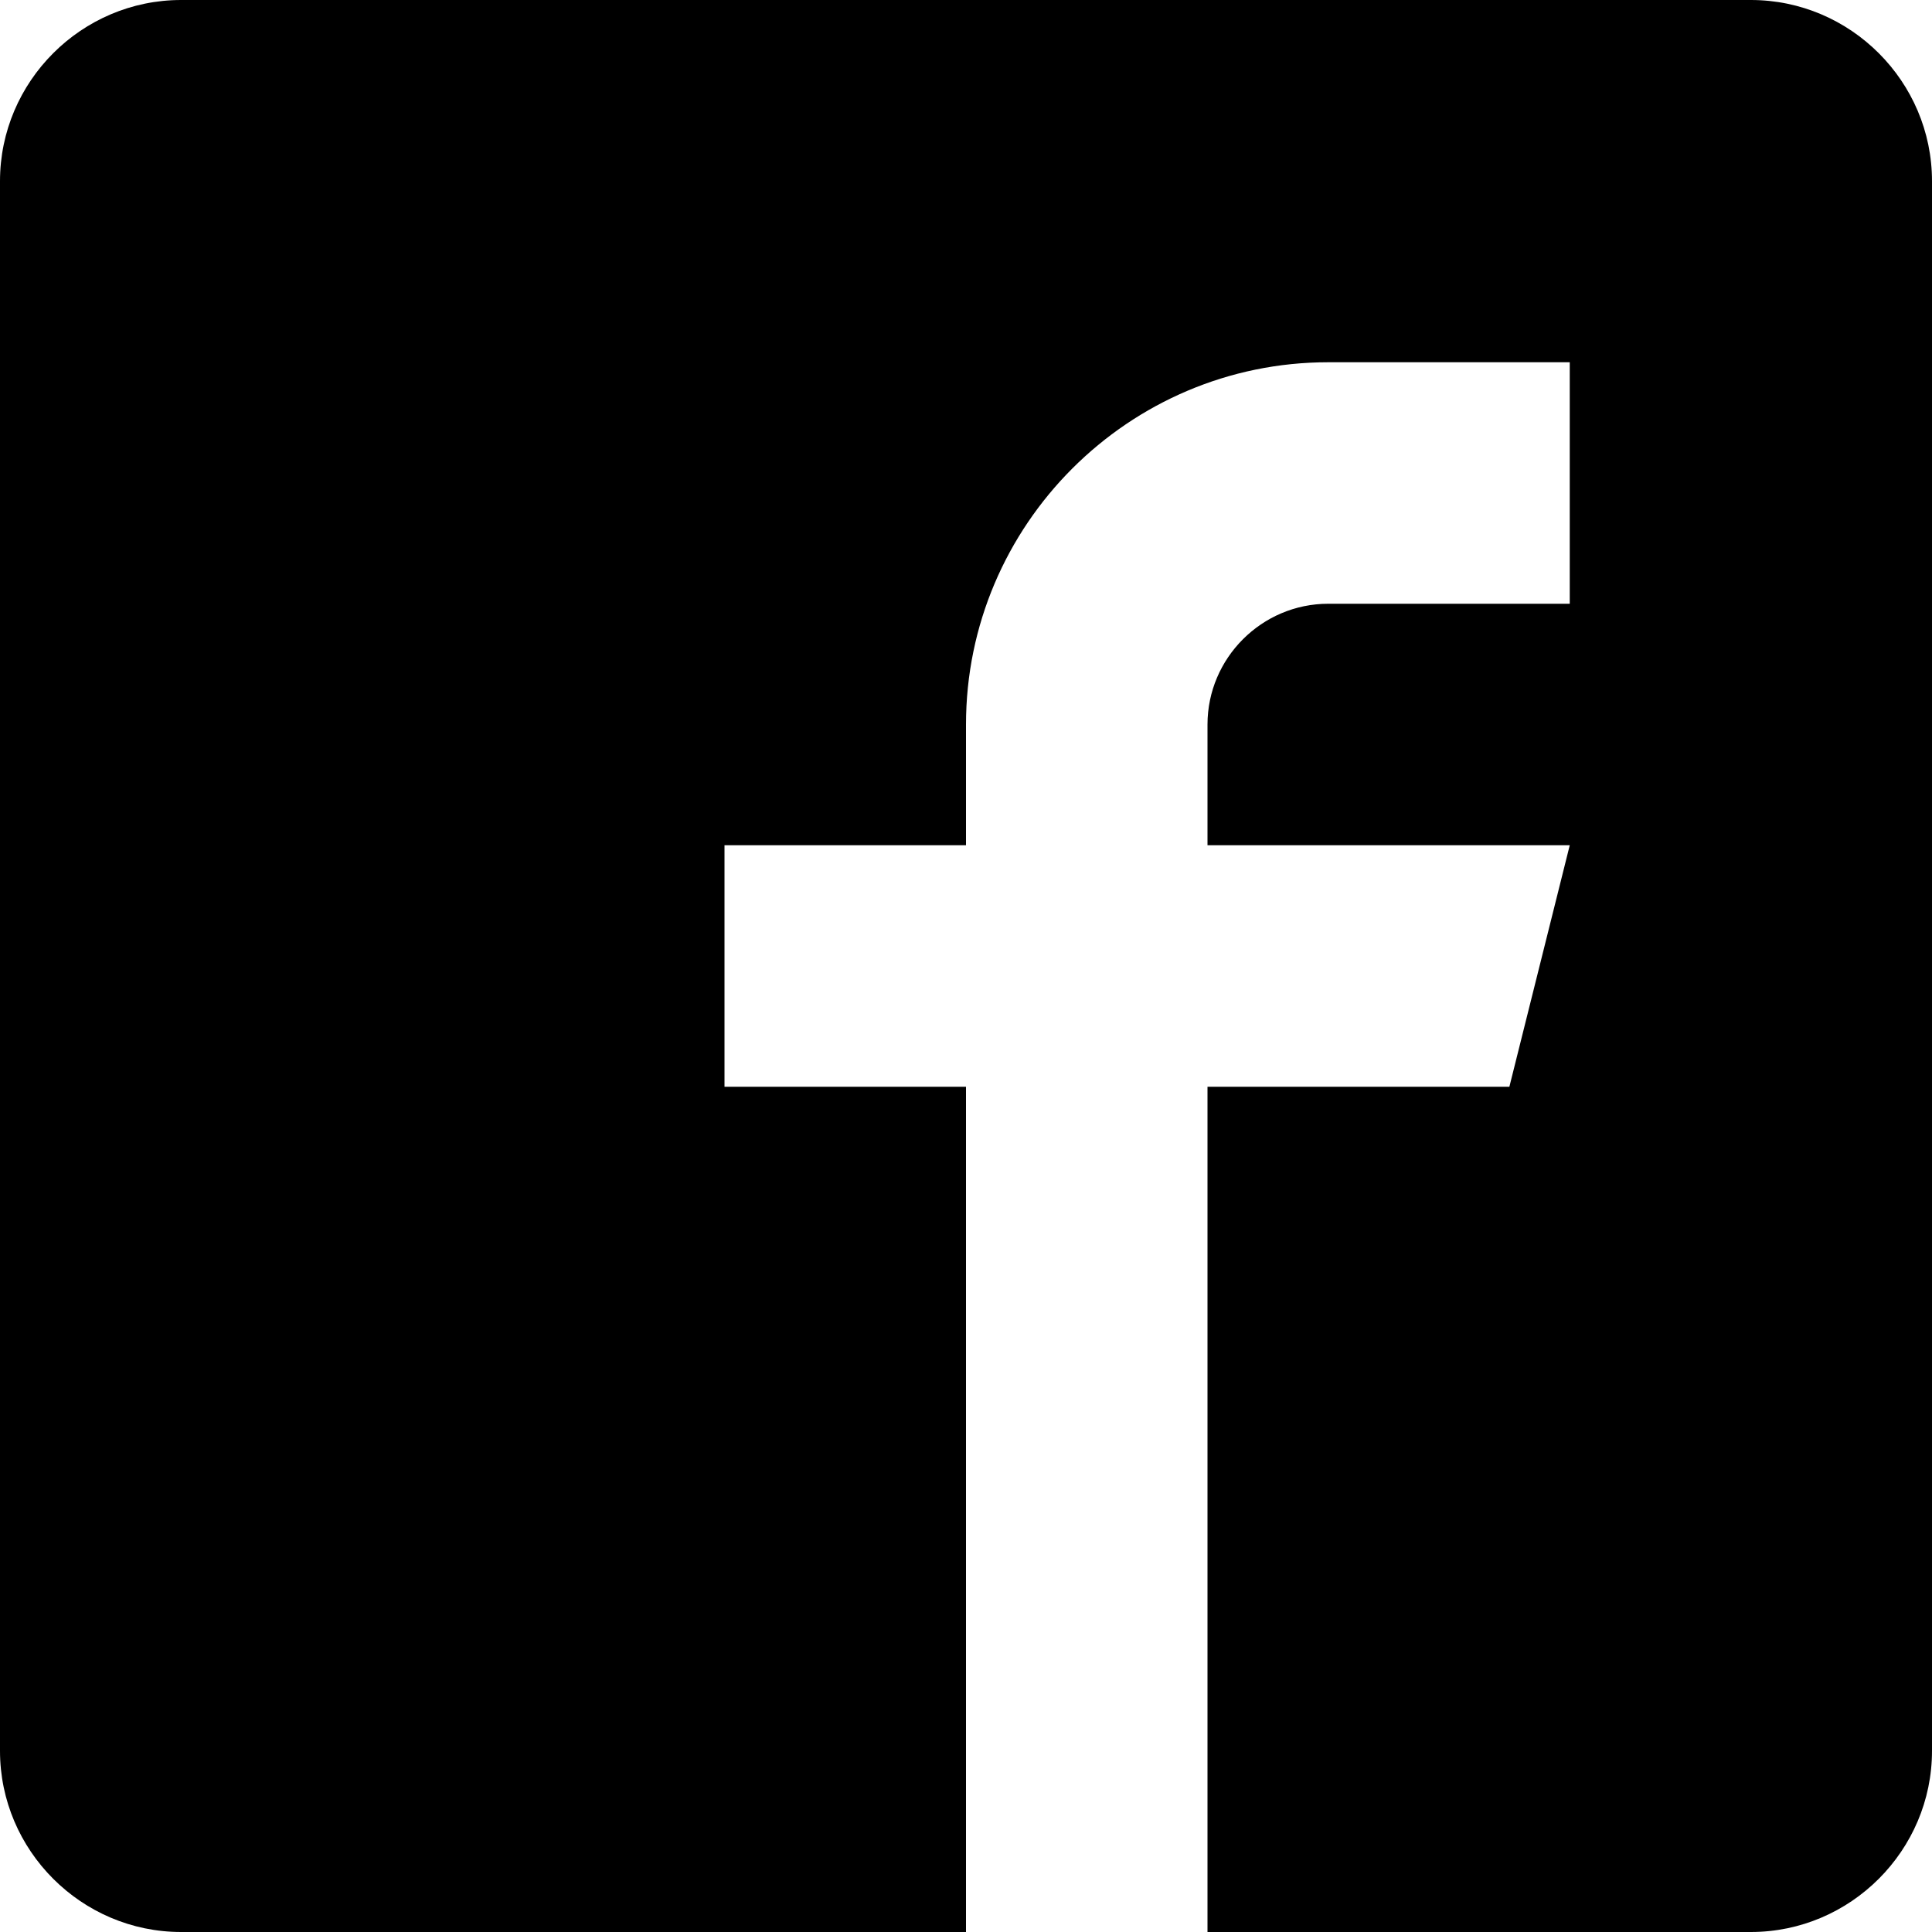
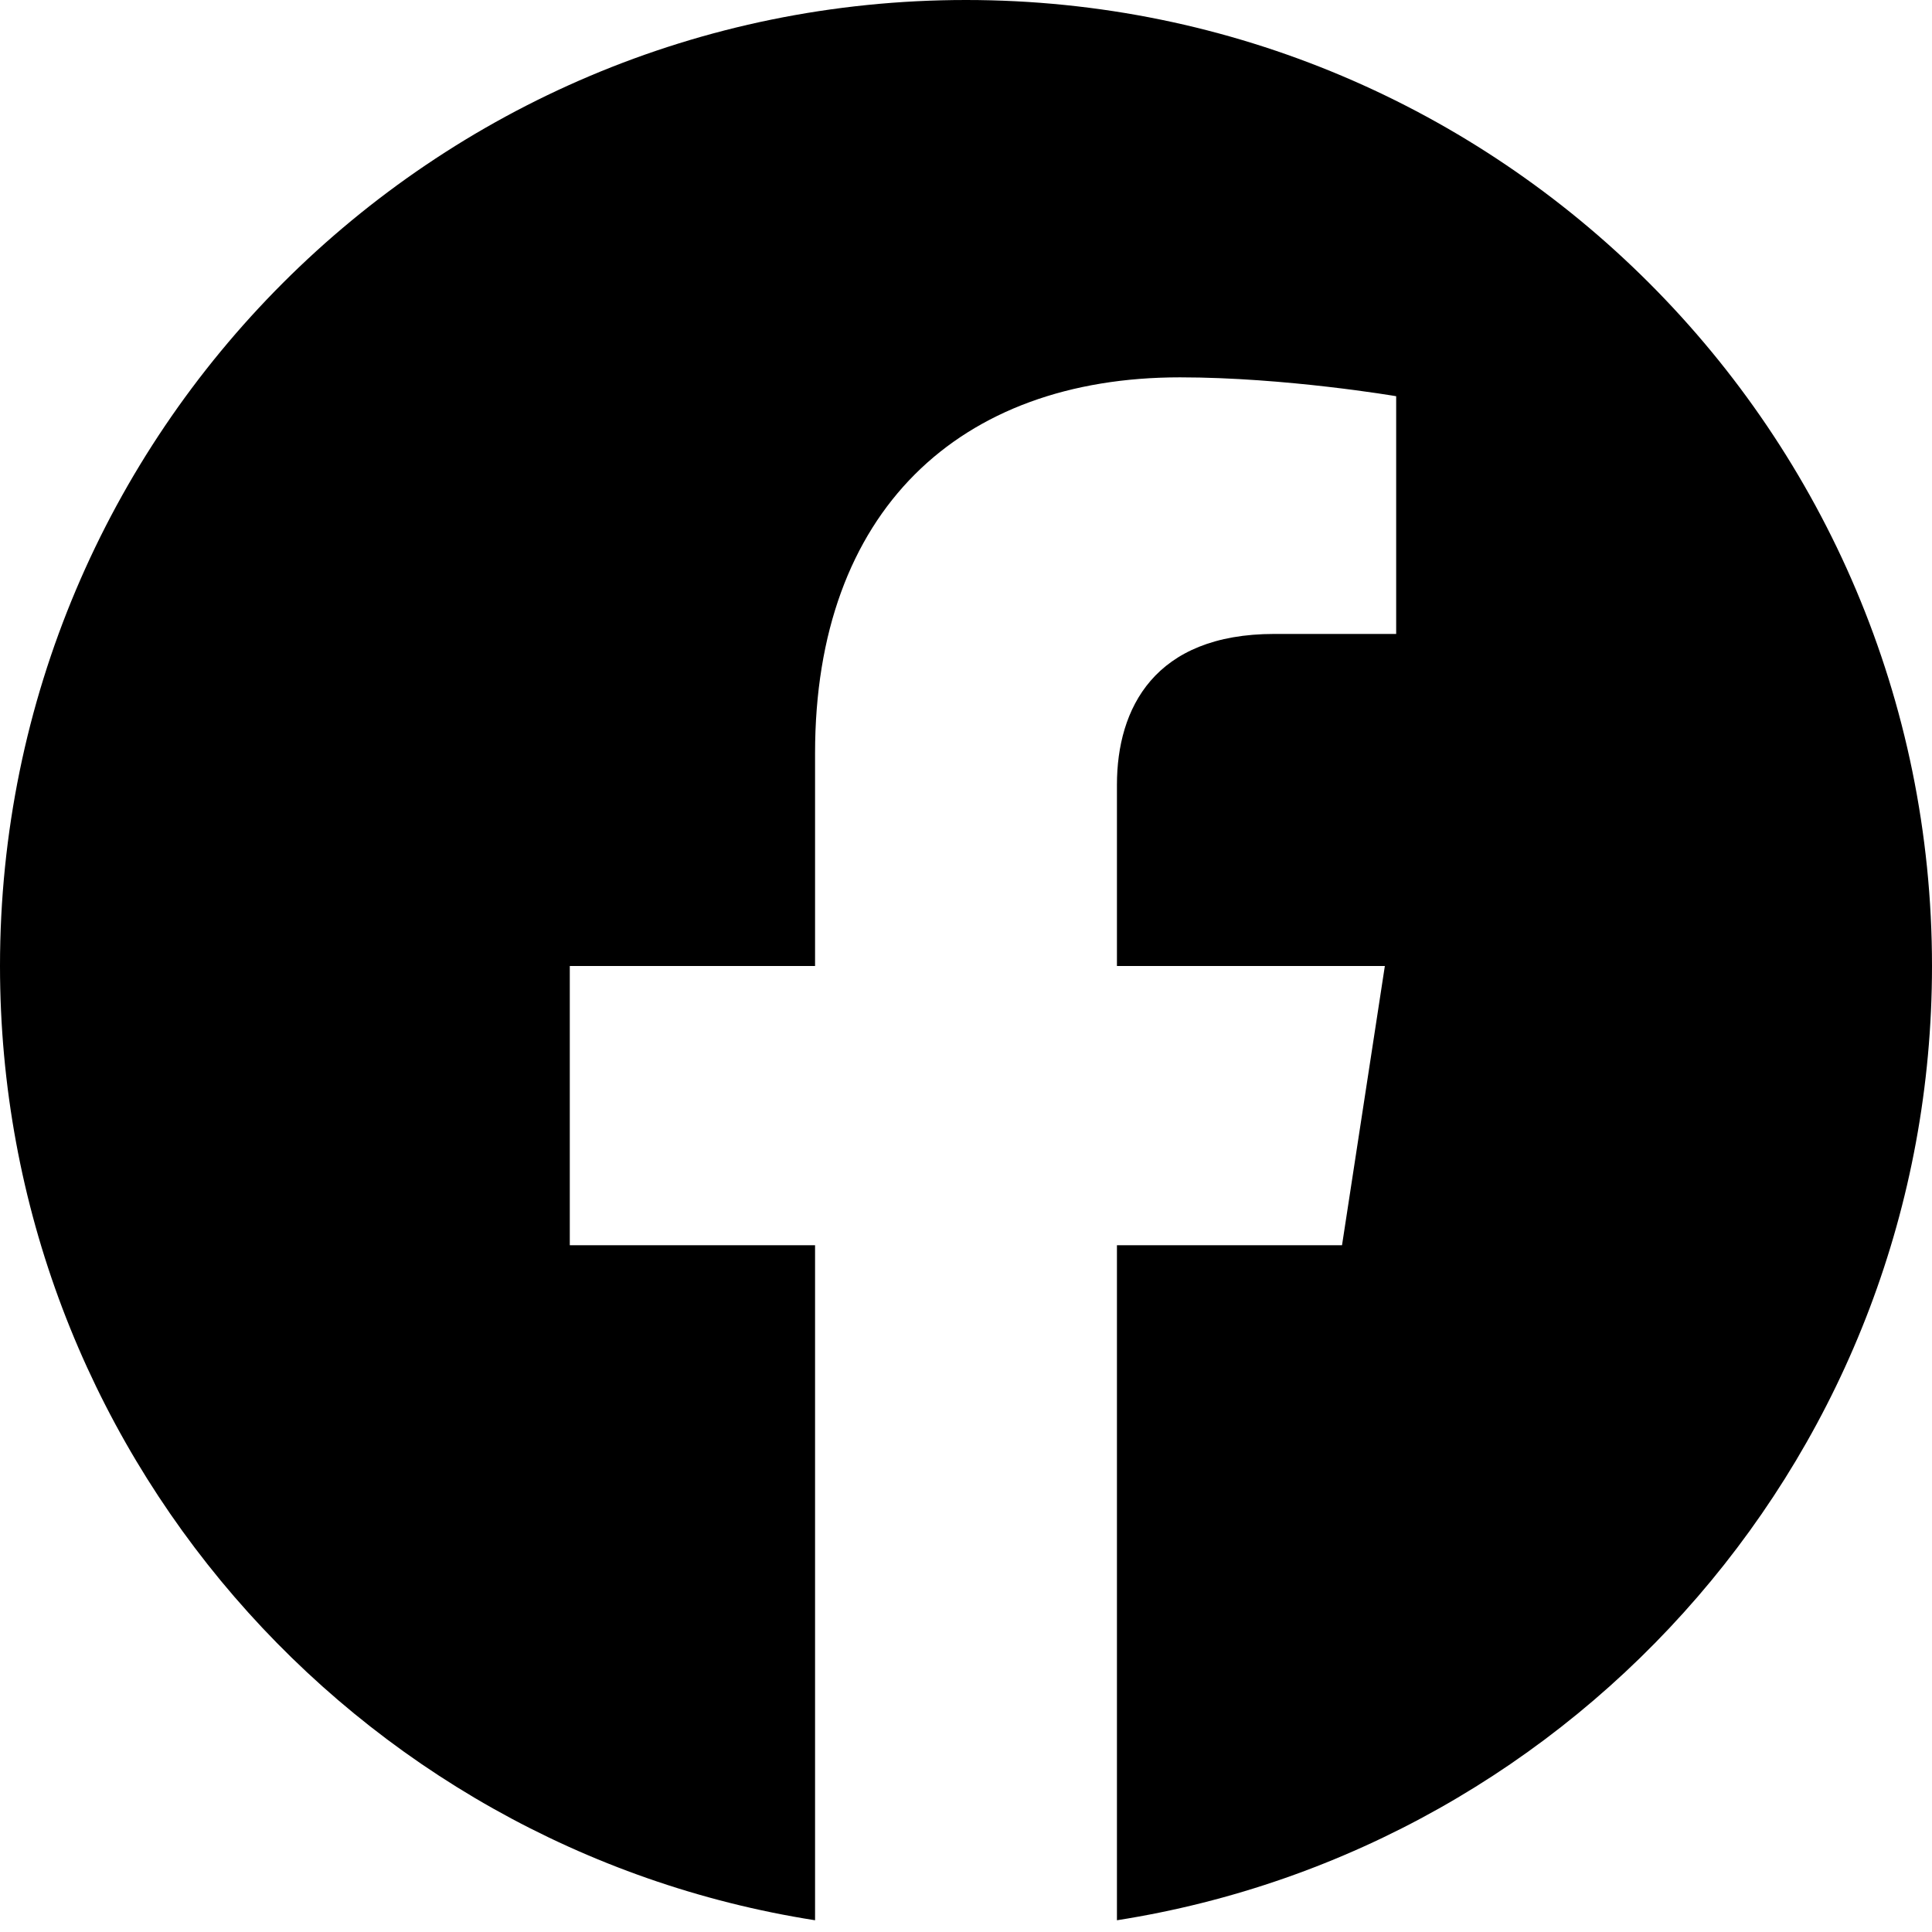
- <svg xmlns="http://www.w3.org/2000/svg" id="facebook" class="icon" width="18" height="18" viewBox="0 0 32 32" aria-hidden="true">
-   <path d="M29 0H3C1.35 0 0 1.35 0 3v26c0 1.65 1.35 3 3 3h13V18h-4v-4h4v-2c0-3.306 2.694-6 6-6h4v4h-4c-1.1 0-2 .9-2 2v2h6l-1 4h-5v14h9c1.65 0 3-1.35 3-3V3c0-1.65-1.35-3-3-3z" />
+ <svg xmlns="http://www.w3.org/2000/svg" id="facebook" class="icon" width="18" height="18" viewBox="0 0 1024 1024" aria-hidden="true">
+   <path d="M1024,512C1024,229.23,794.77,0,512,0S0,229.23,0,512c0,255.554,187.231,467.37,432,505.778V660H302V512H432V399.2C432,270.88,508.439,200,625.389,200,681.408,200,740,210,740,210V336H675.437C611.835,336,592,375.467,592,415.957V512H734L711.3,660H592v357.778C836.769,979.37,1024,767.554,1024,512Z" />
</svg>
